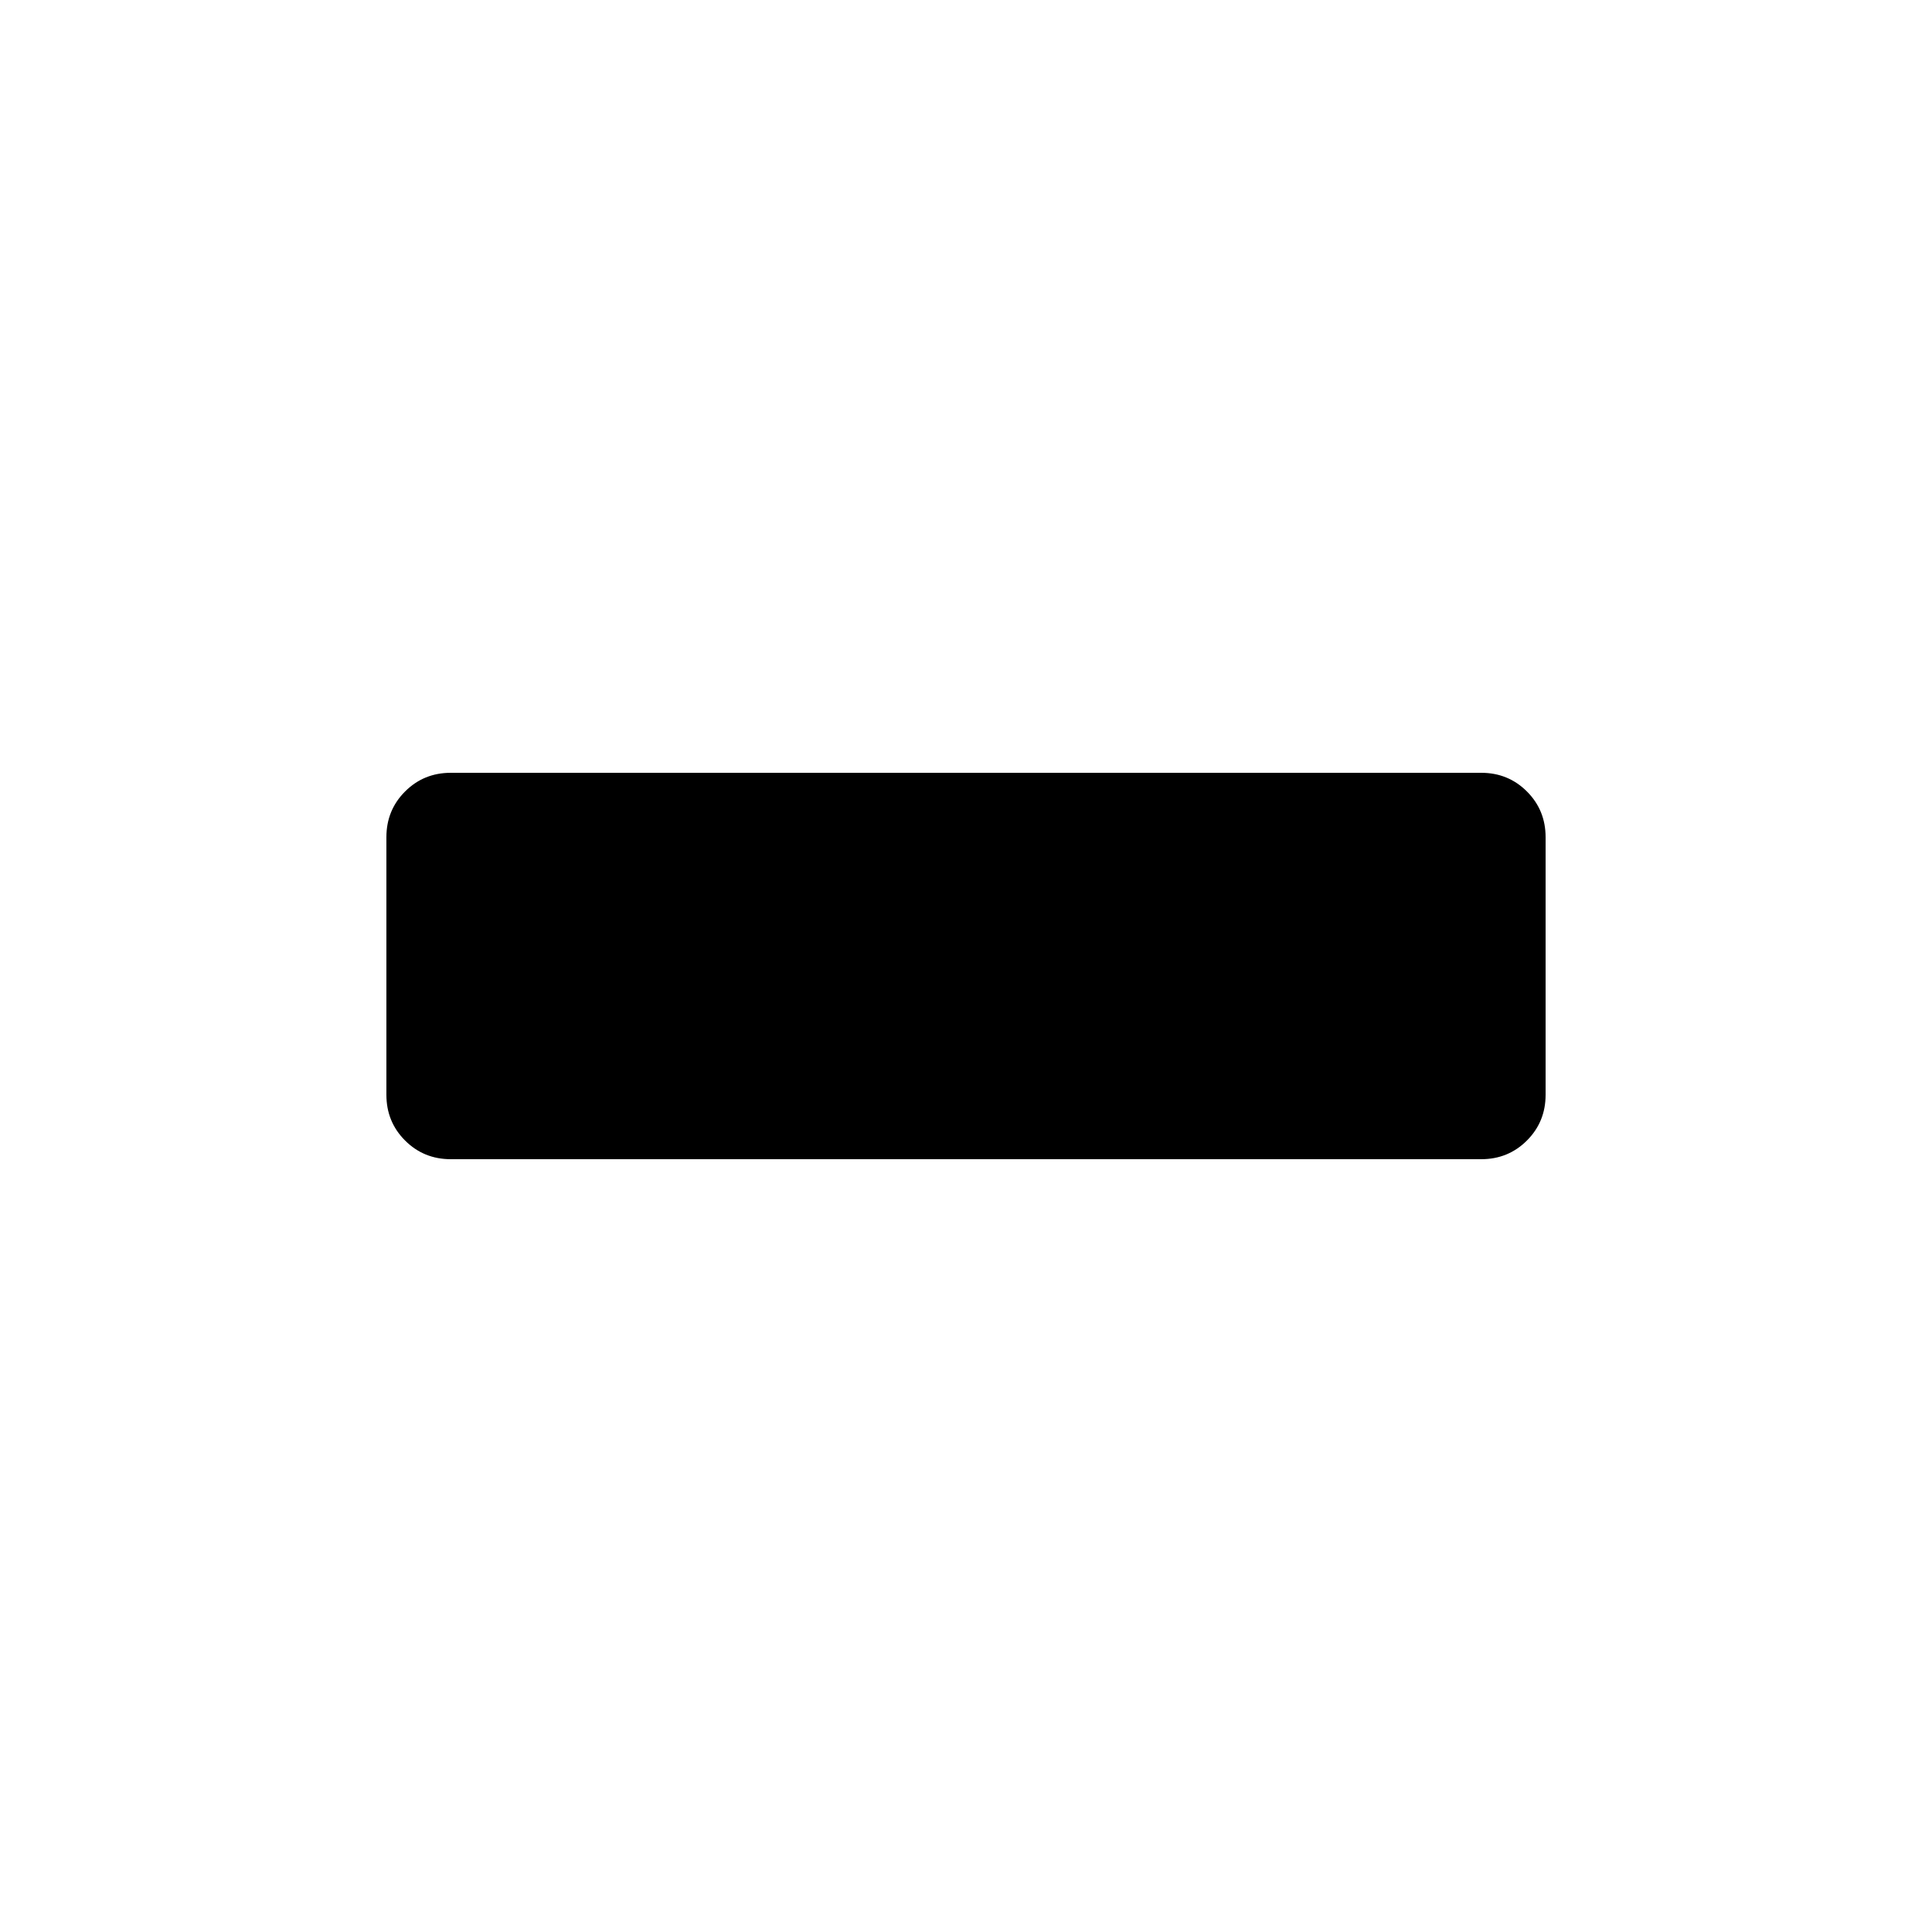
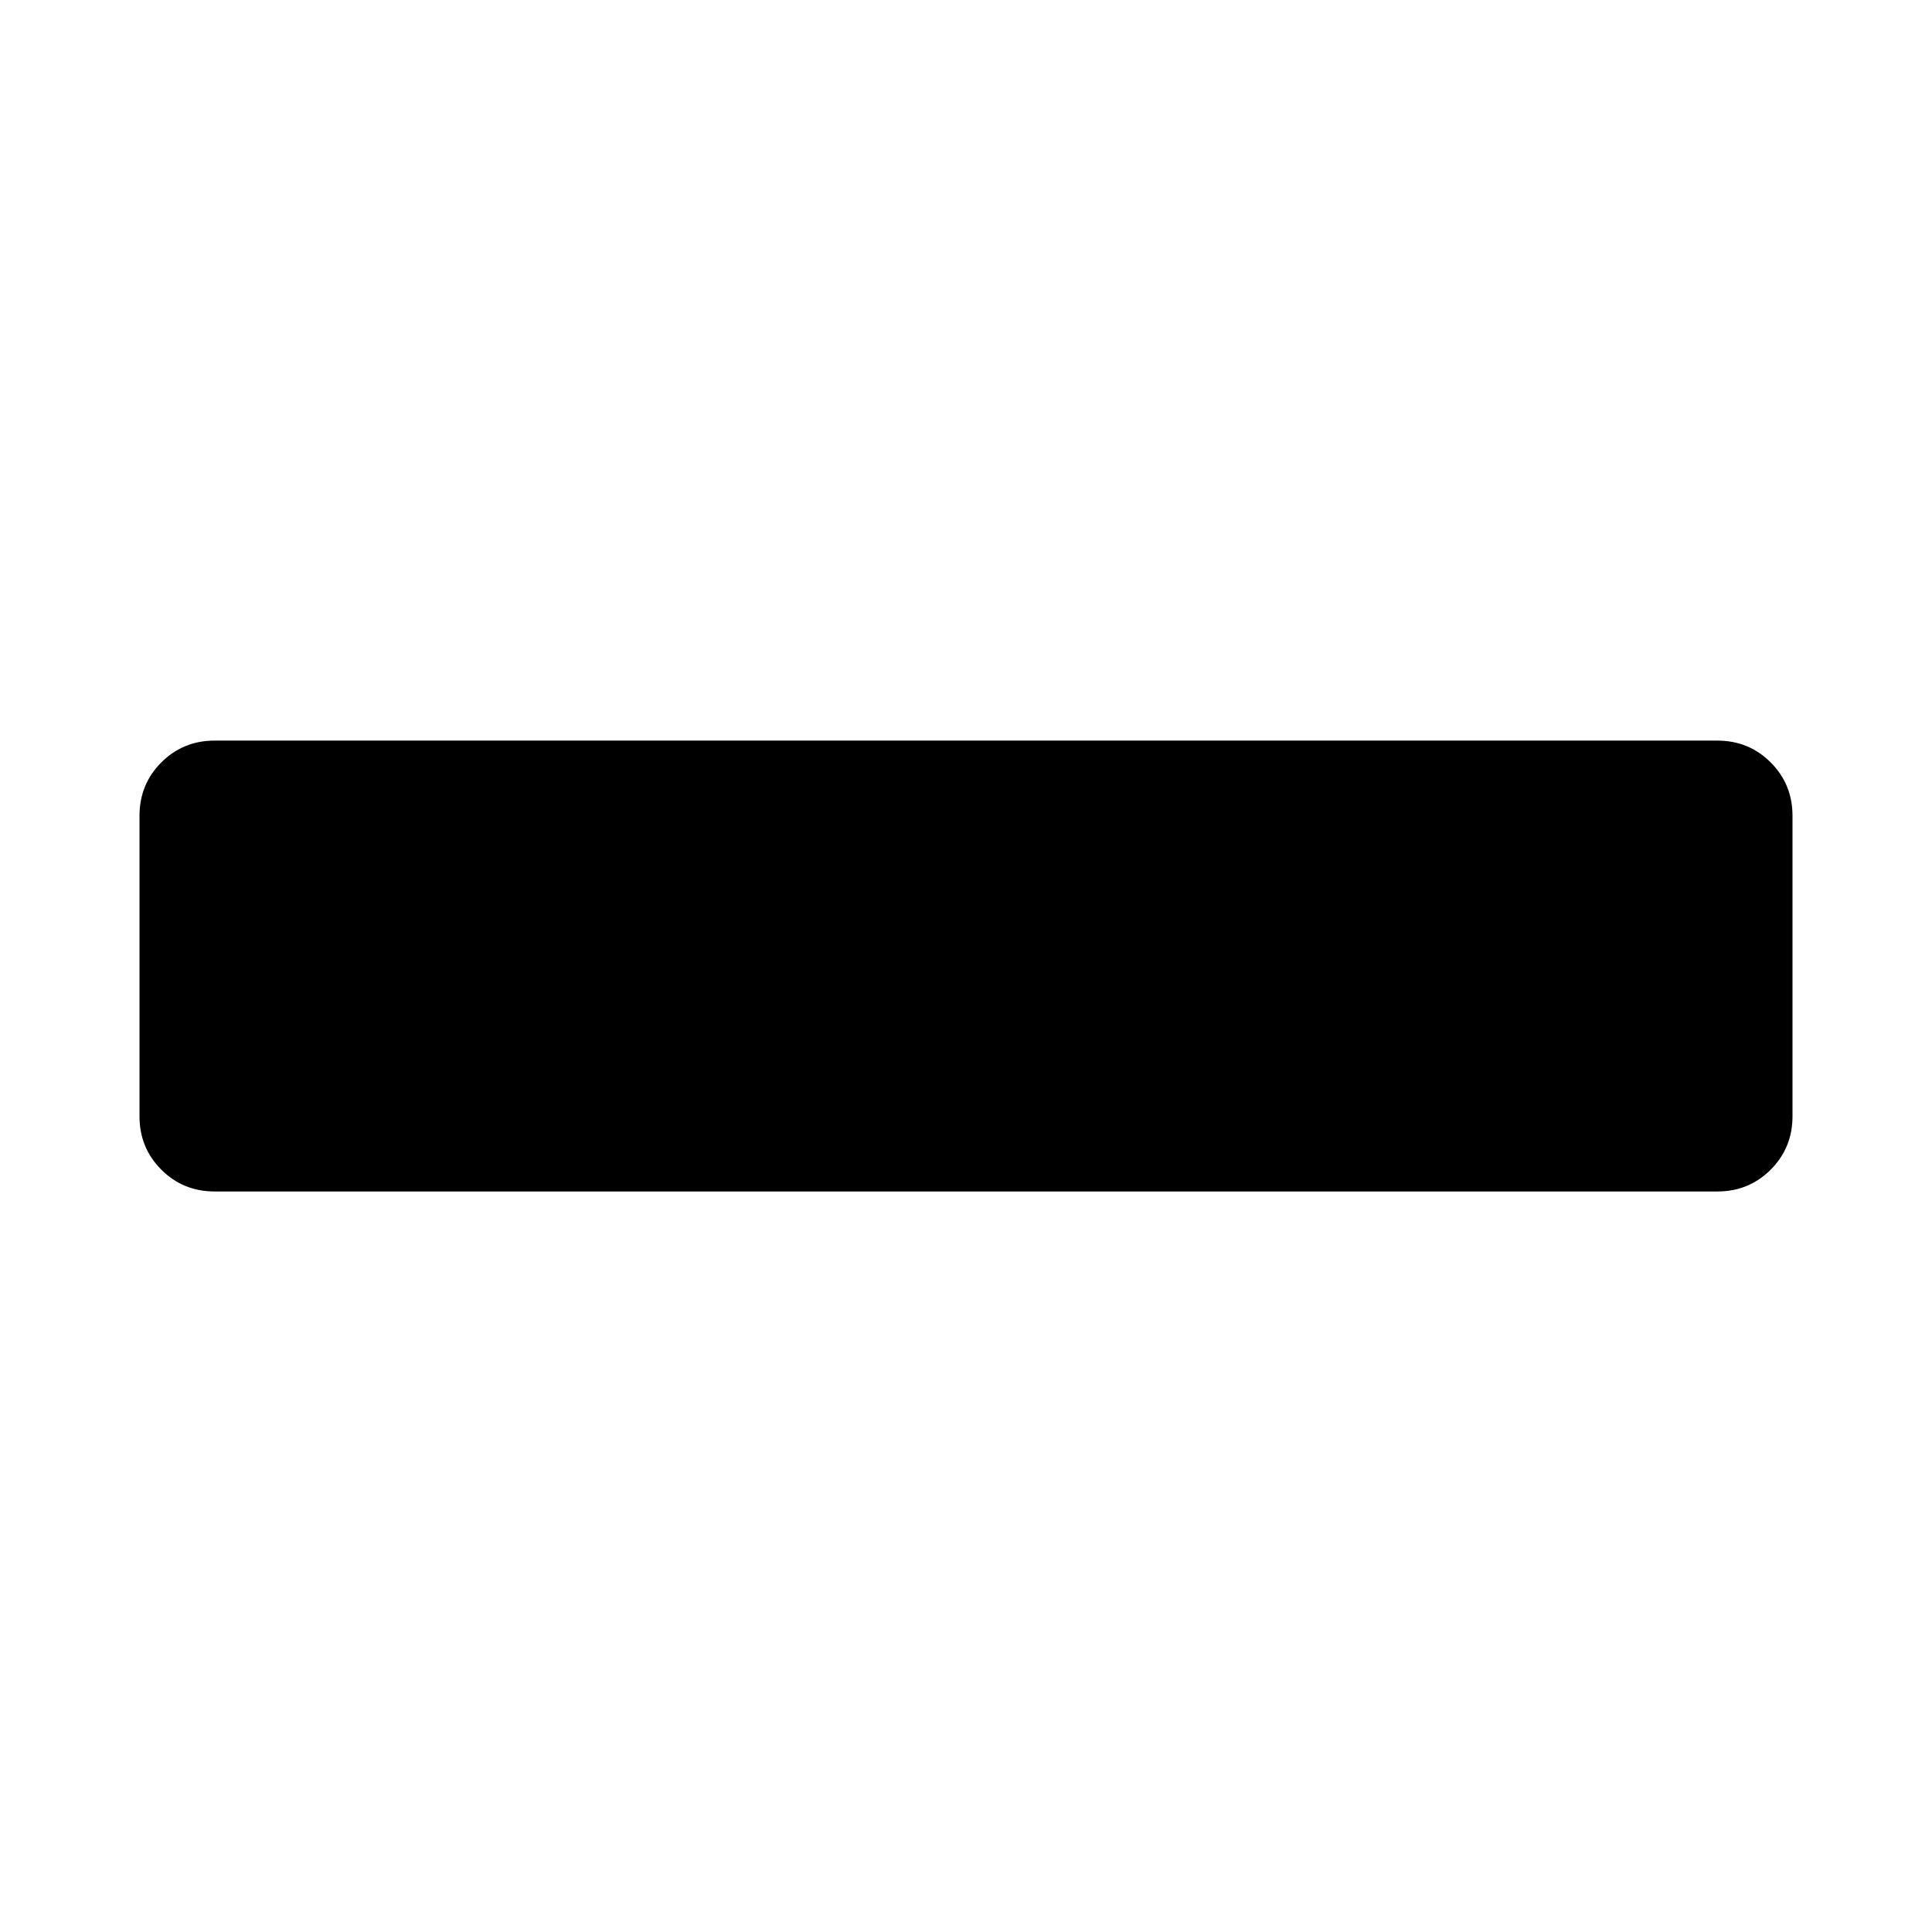
<svg xmlns="http://www.w3.org/2000/svg" version="1.1" width="24" height="24" viewBox="0 0 24 24" id="svg6">
  <defs id="defs10" />
-   <path d="m 5.6,9.6 h 12.8 q 0.336,0 0.568,0.232 0.232,0.232 0.232,0.568 v 3.2 q 0,0.336 -0.232,0.568 -0.232,0.232 -0.568,0.232 H 5.6 q -0.336,0 -0.568,-0.232 -0.232,-0.232 -0.232,-0.568 v -3.2 q 0,-0.336 0.232,-0.568 0.232,-0.232 0.568,-0.232 z" id="path4" style="stroke-width:0.6" />
+   <path d="m 21.333,9.2 c 0.261,0 0.482,0.09 0.663,0.271 0.181,0.181 0.271,0.402 0.271,0.663 v 3.733 c 0,0.261 -0.09,0.482 -0.271,0.663 -0.181,0.181 -0.402,0.271 -0.663,0.271 H 2.667 c -0.261,0 -0.482,-0.09 -0.663,-0.271 -0.181,-0.181 -0.271,-0.402 -0.271,-0.663 v -3.733 c 0,-0.261 0.09,-0.482 0.271,-0.663 0.181,-0.181 0.402,-0.271 0.663,-0.271 z" id="path4" style="stroke-width:0.7" />
</svg>
